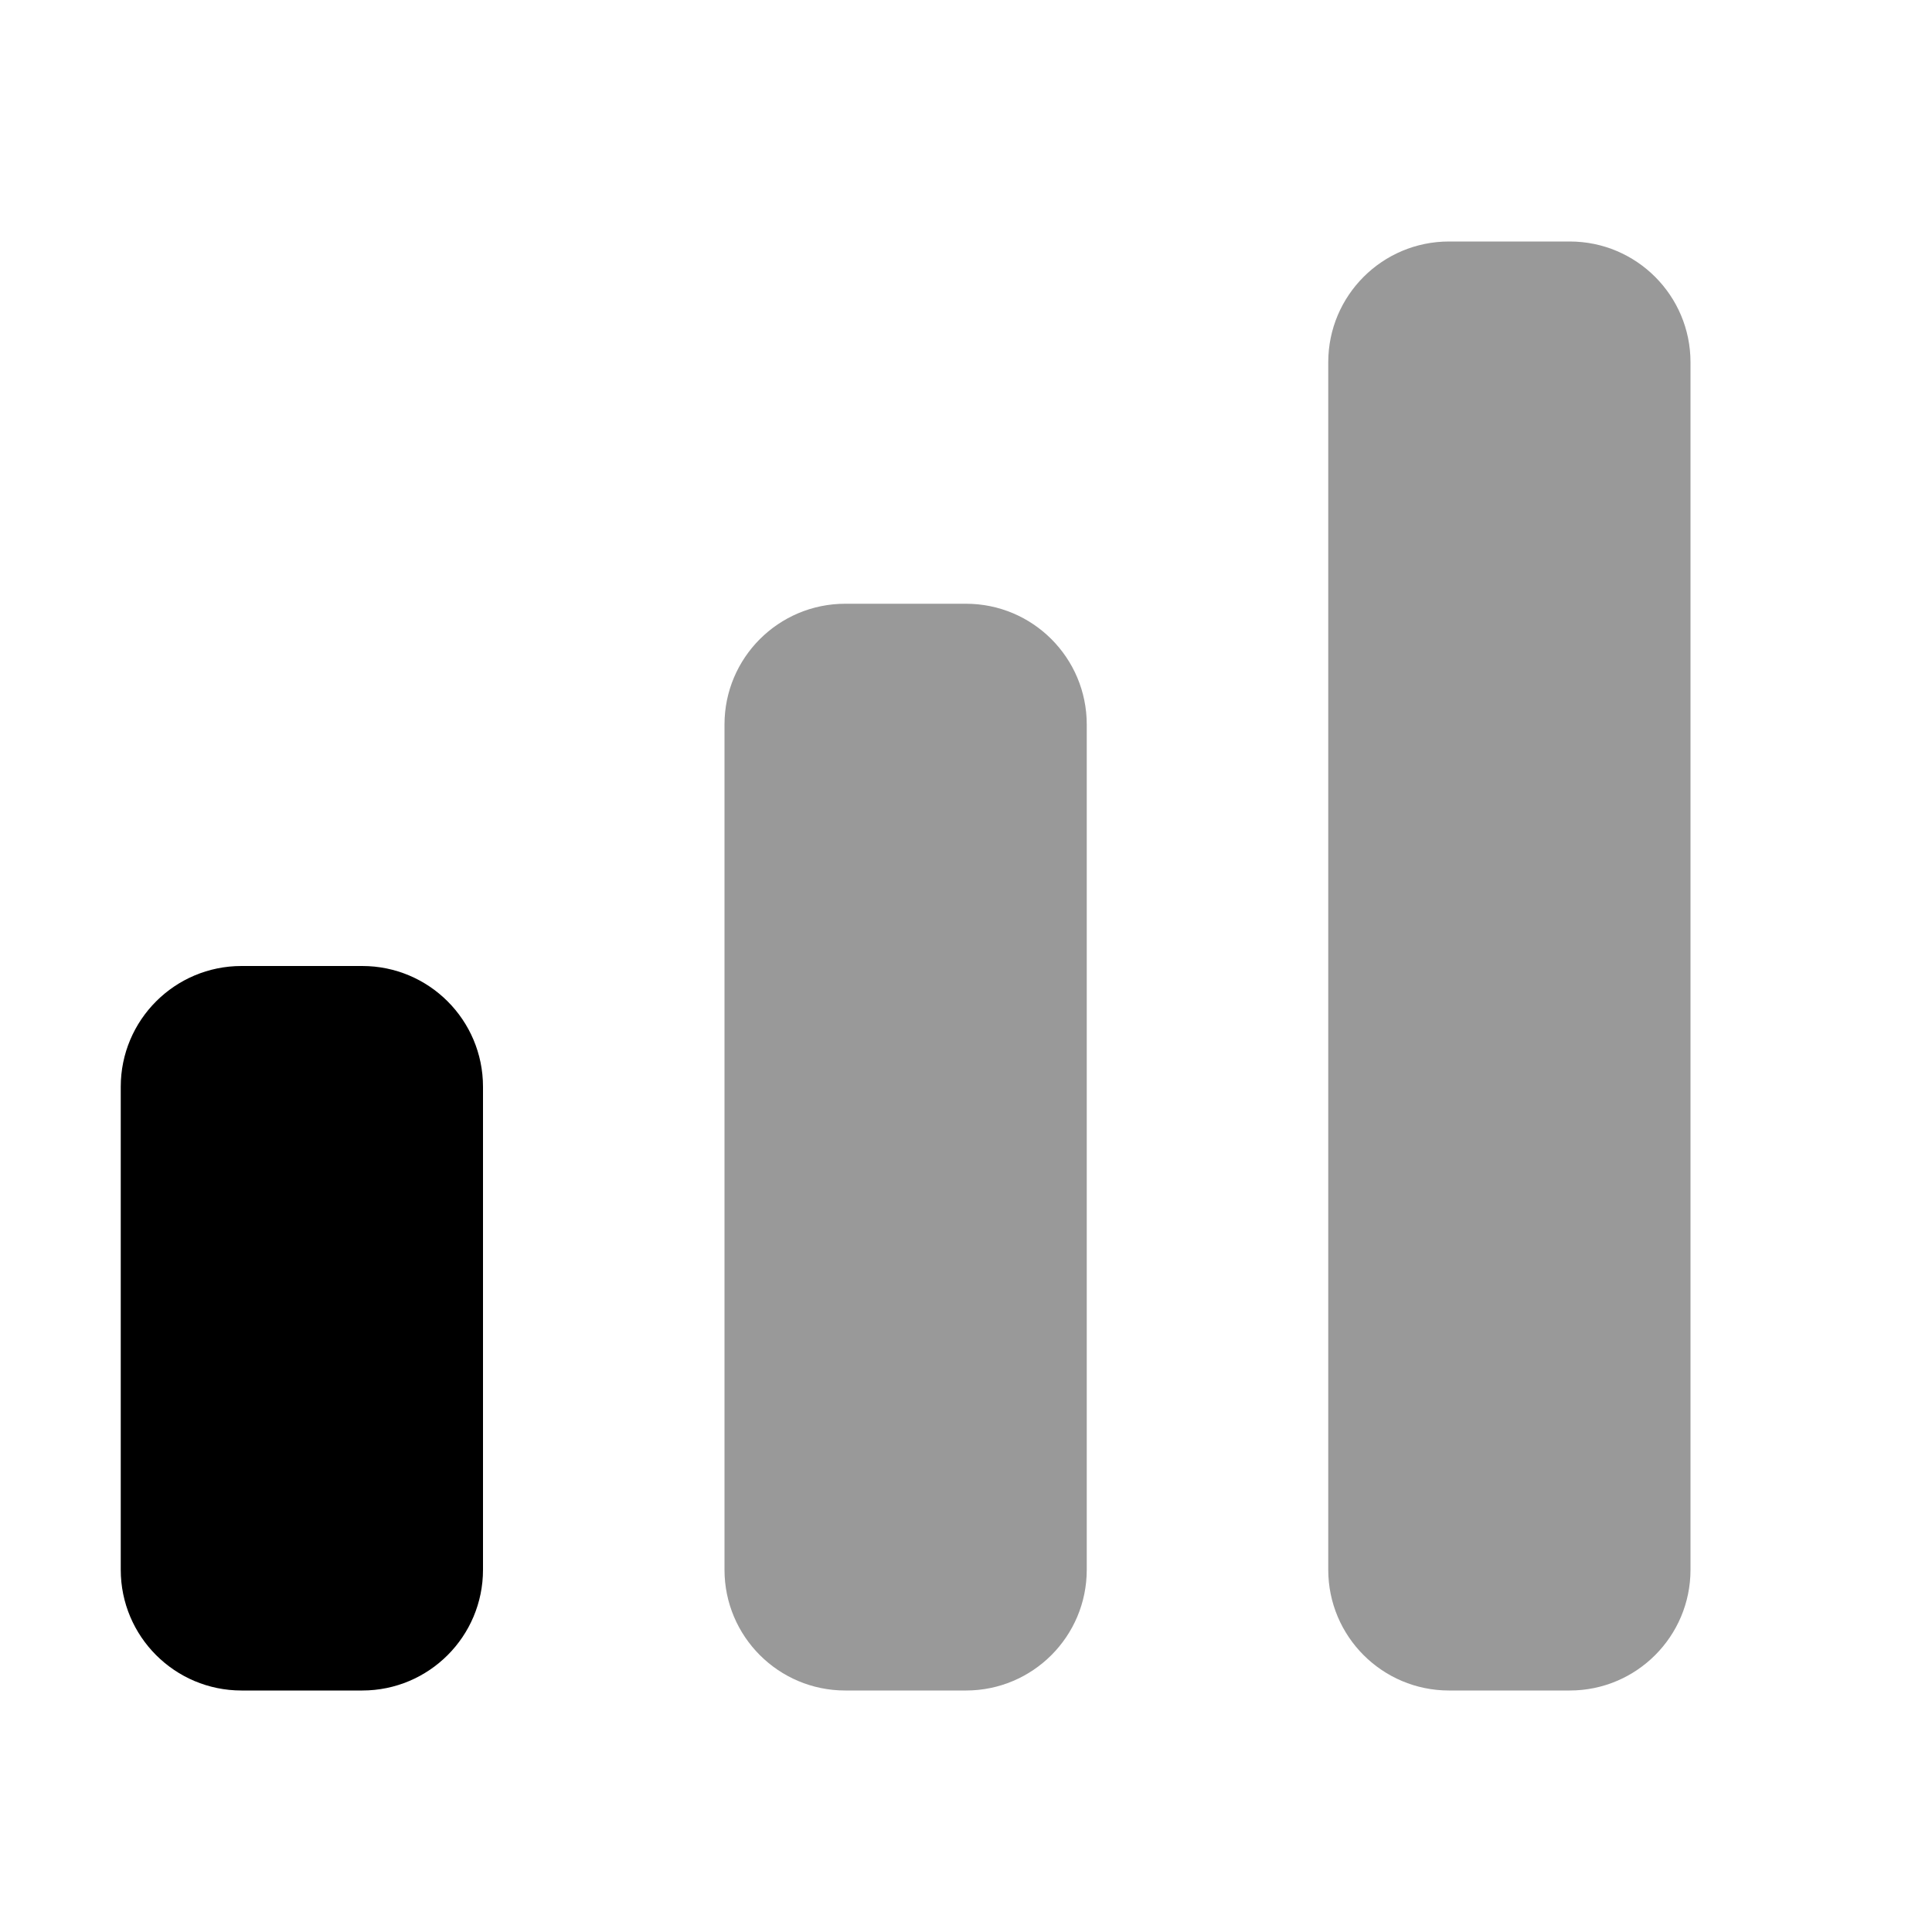
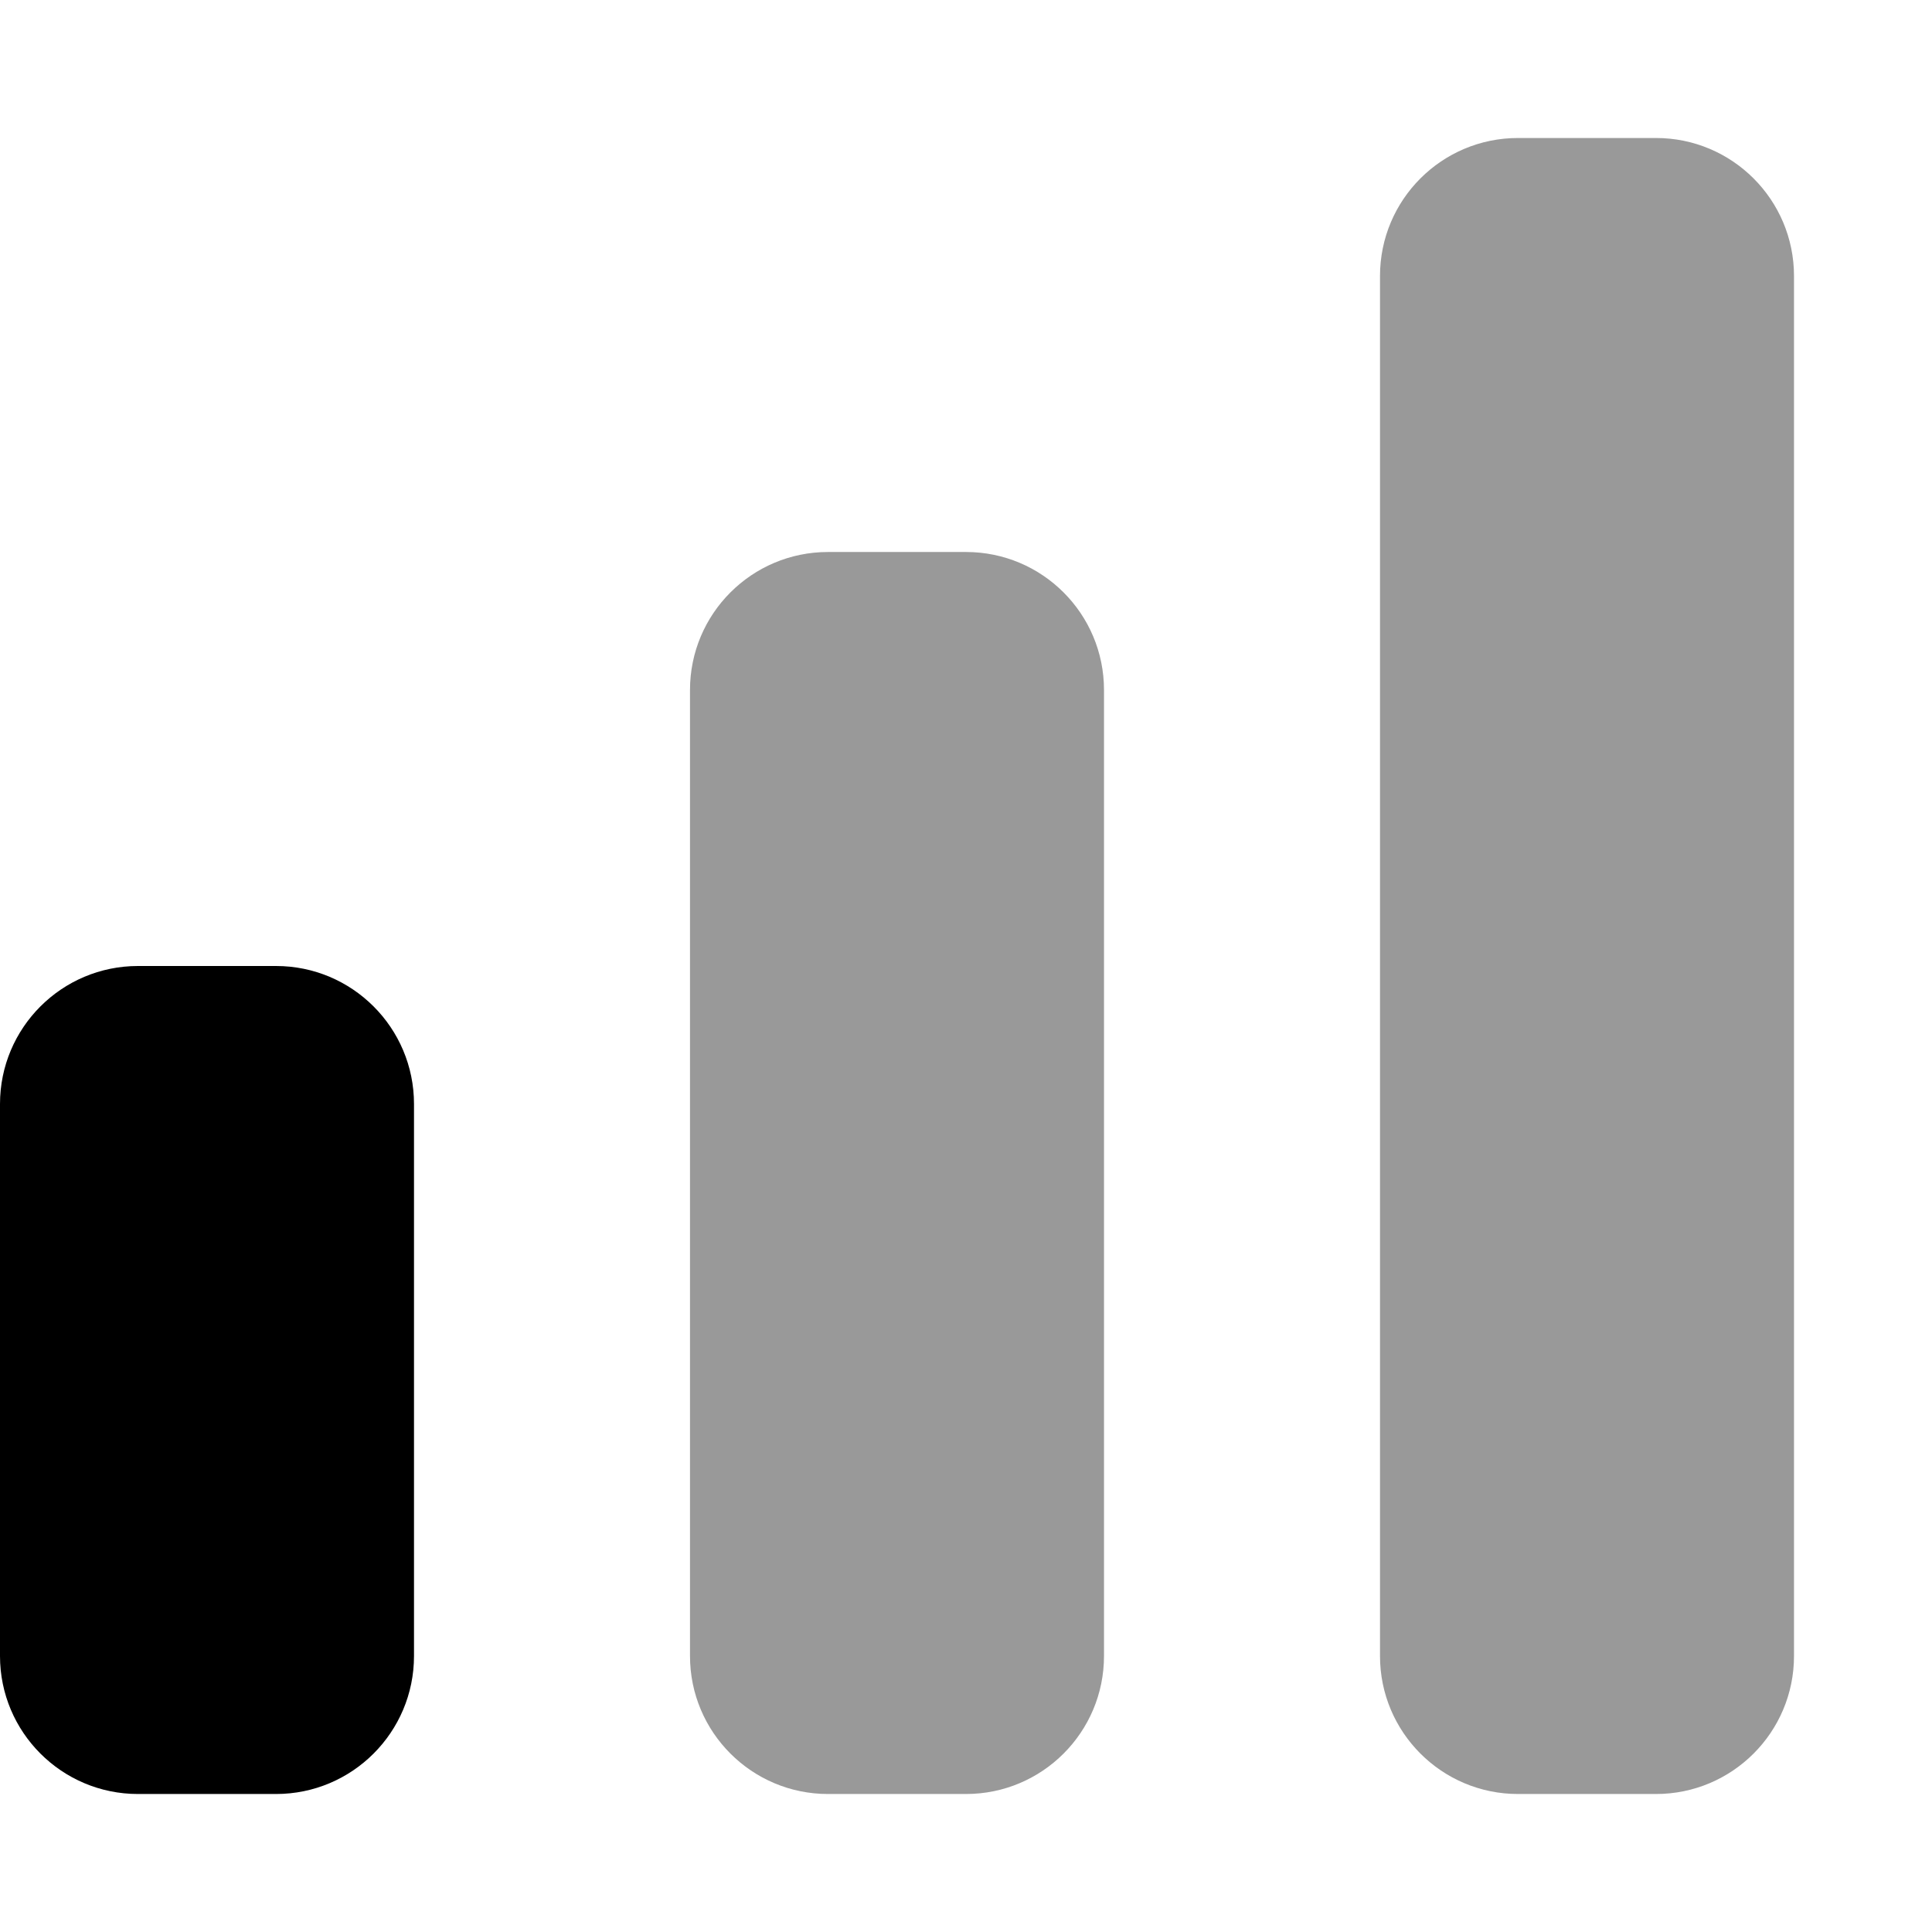
- <svg xmlns="http://www.w3.org/2000/svg" version="1.1" baseProfile="full" fill="currentColor" fill2="#8A8F98" width="16" height="16" viewBox="0 0 16 16">
+ <svg xmlns="http://www.w3.org/2000/svg" version="1.1" baseProfile="full" fill="currentColor" fill2="#8A8F98" width="16" height="16" viewBox="1 1 14 14">
  <rect x="1" y="8" width="3" height="6" rx="1" />
  <rect x="6" y="5" width="3" height="9" rx="1" fill-opacity="0.4" />
  <rect x="11" y="2" width="3" height="12" rx="1" fill-opacity="0.4" />
</svg>
